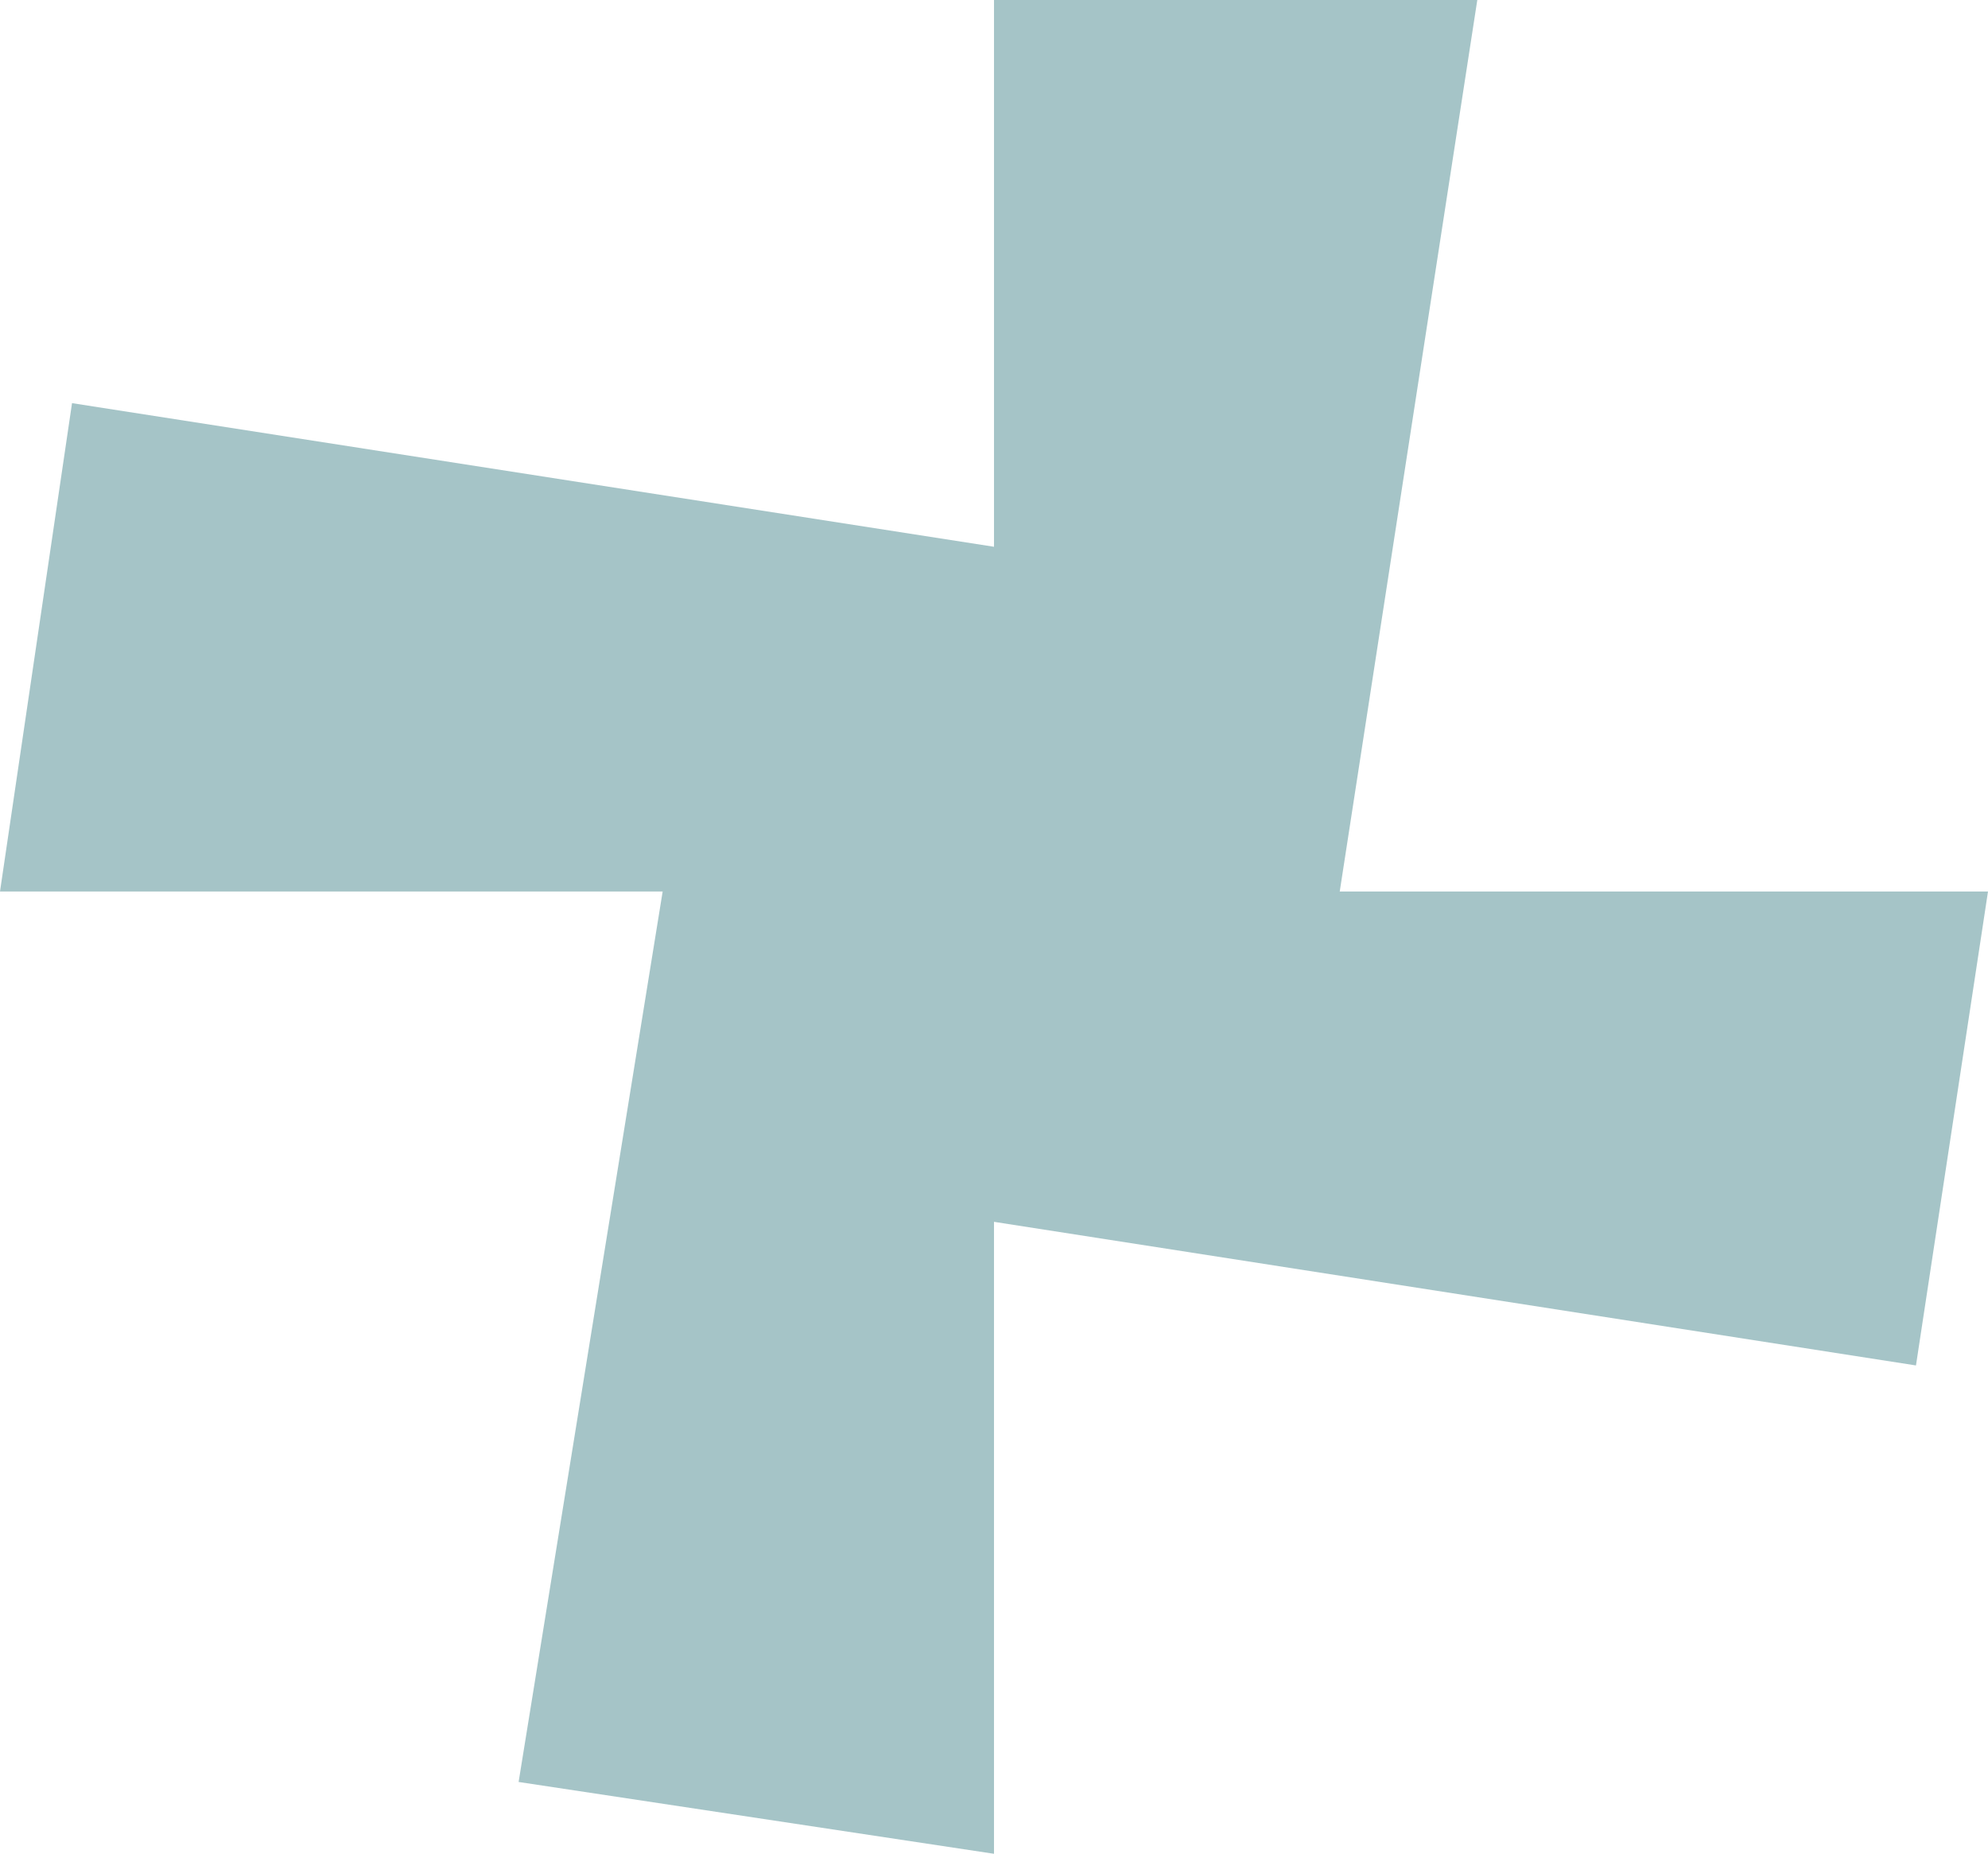
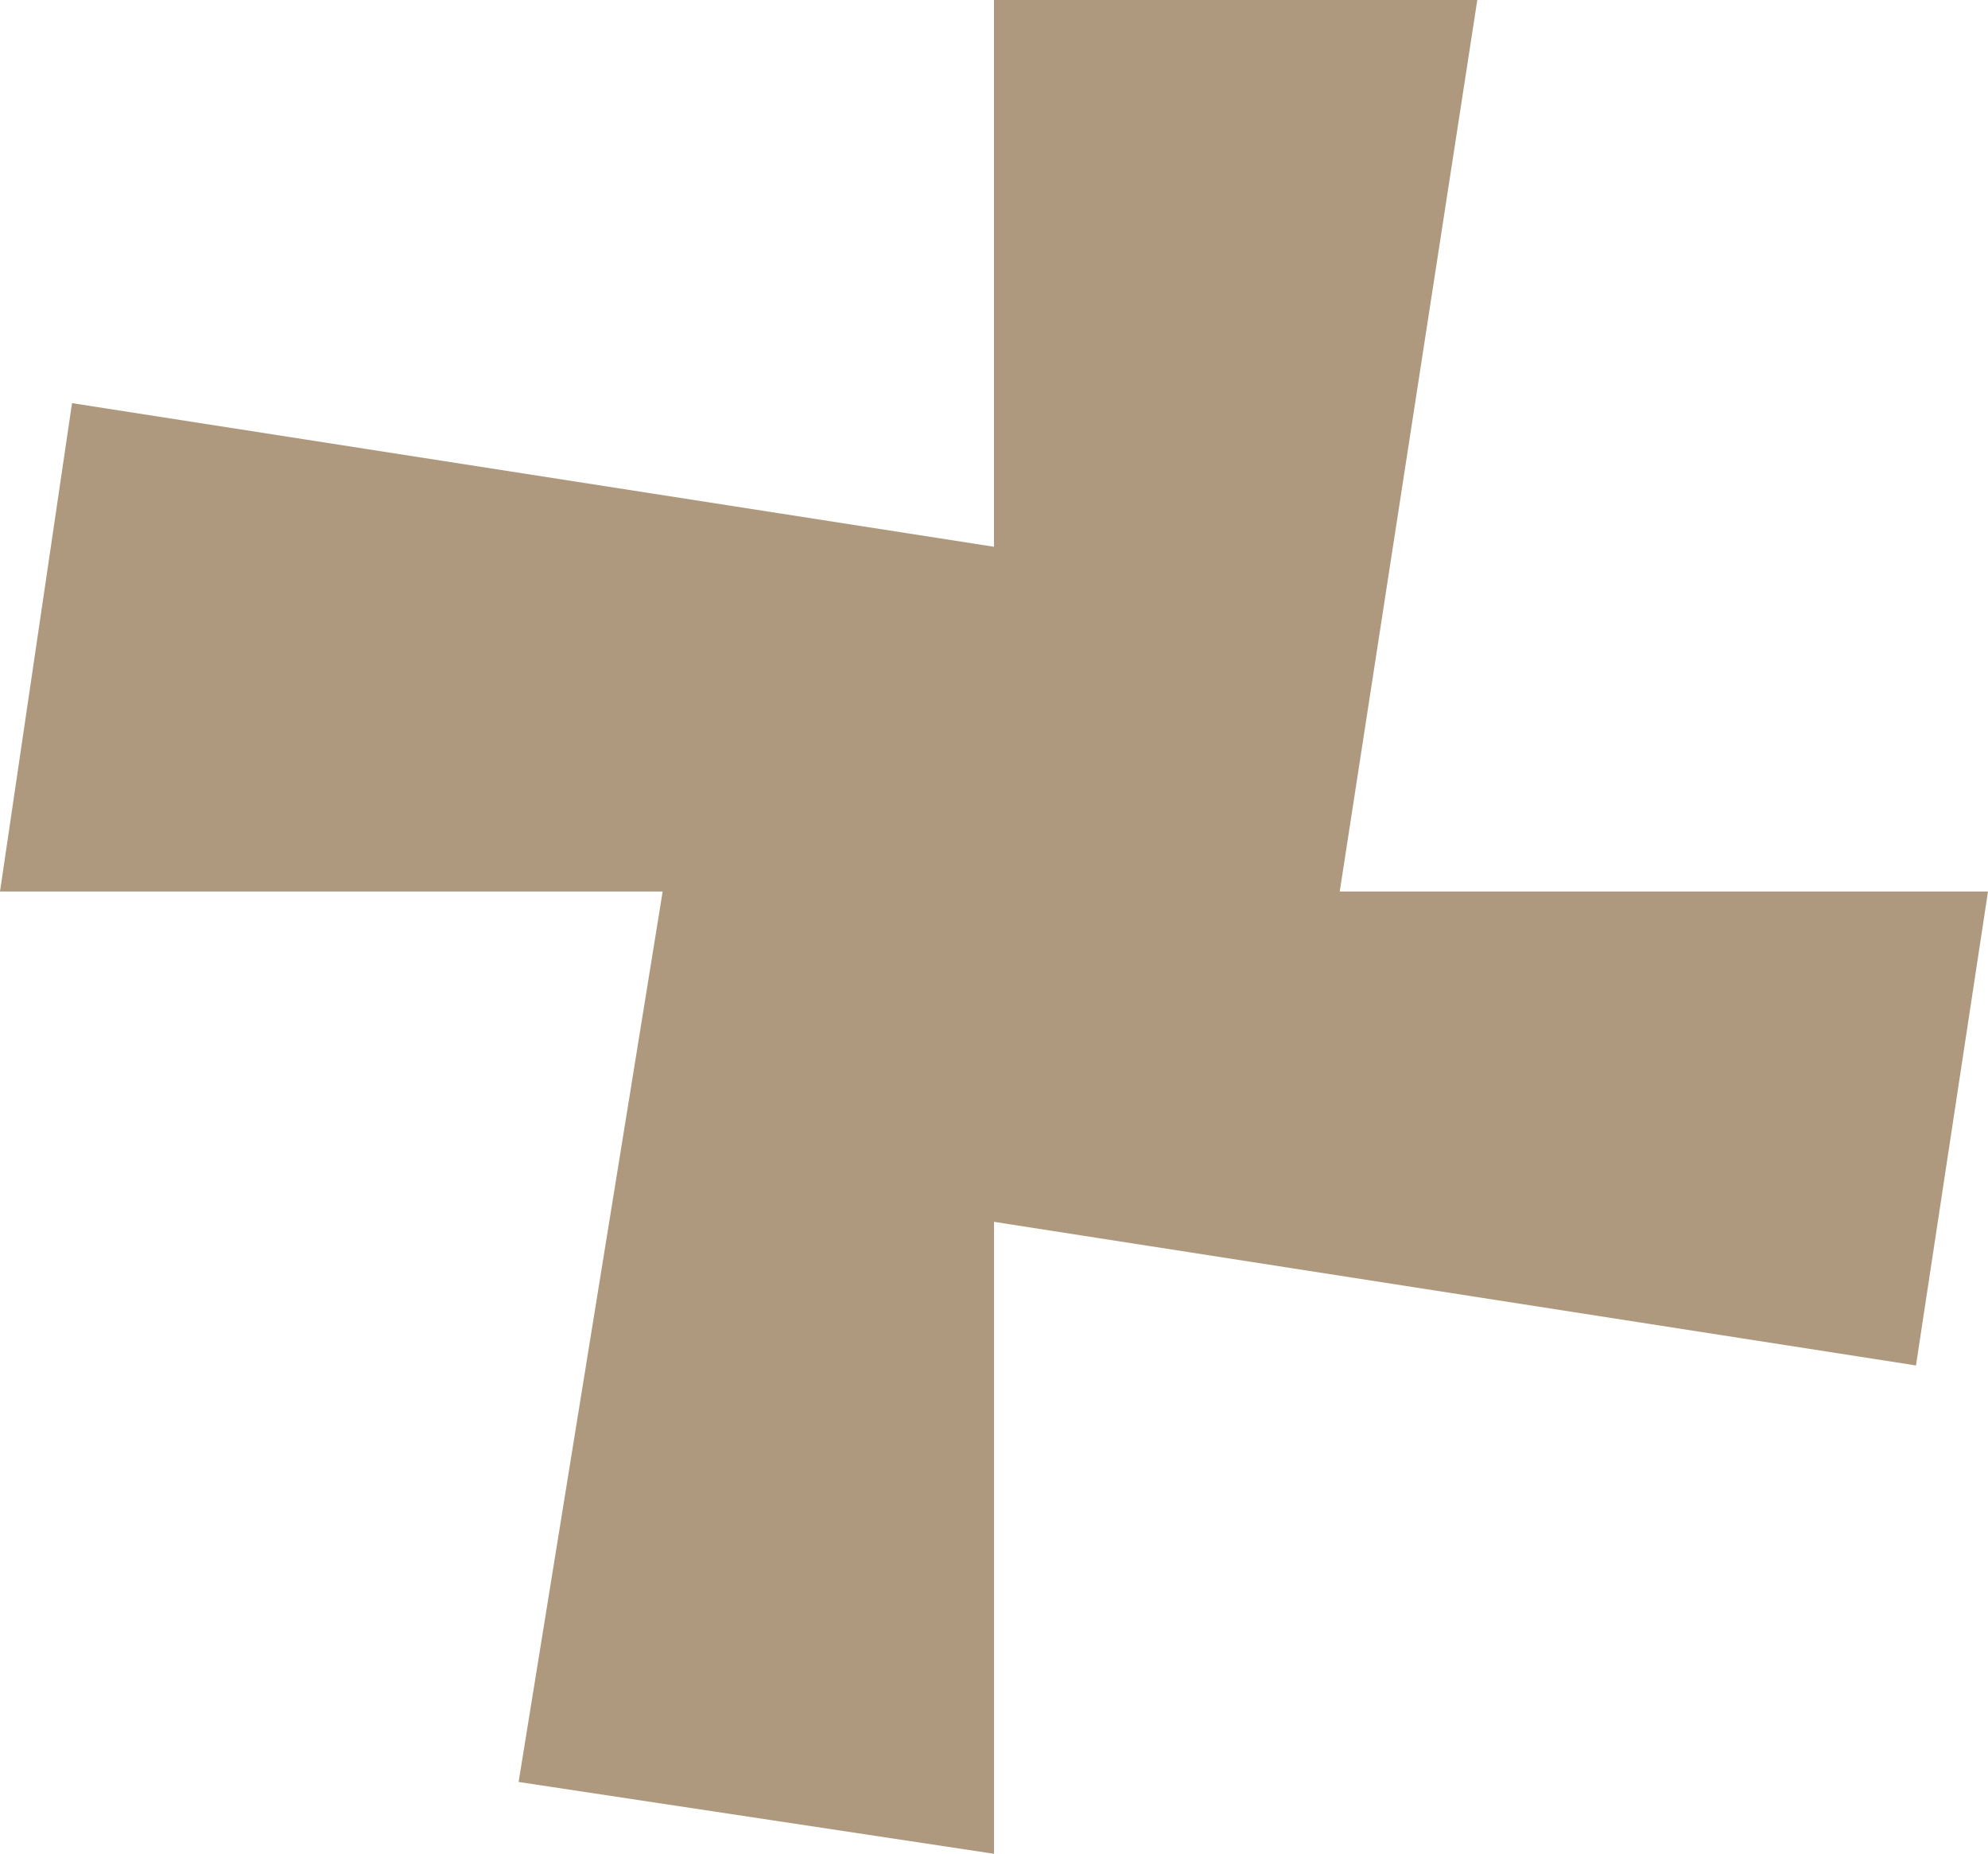
<svg xmlns="http://www.w3.org/2000/svg" width="576" height="537" viewBox="0 0 576 537" fill="none">
-   <path id="Subtract" d="M388.174 258.241H576L555.131 395.54L288 353.935V537L150.261 516.197L192 258.241H0L20.869 116.781L288 158.387V0H428.03L388.174 258.241Z" fill="#A5C4C7" />
+   <path id="Subtract" d="M388.174 258.241H576L555.131 395.54L288 353.935V537L150.261 516.197L192 258.241H0L20.869 116.781L288 158.387V0H428.03L388.174 258.241Z" fill="#AF997E" />
</svg>
